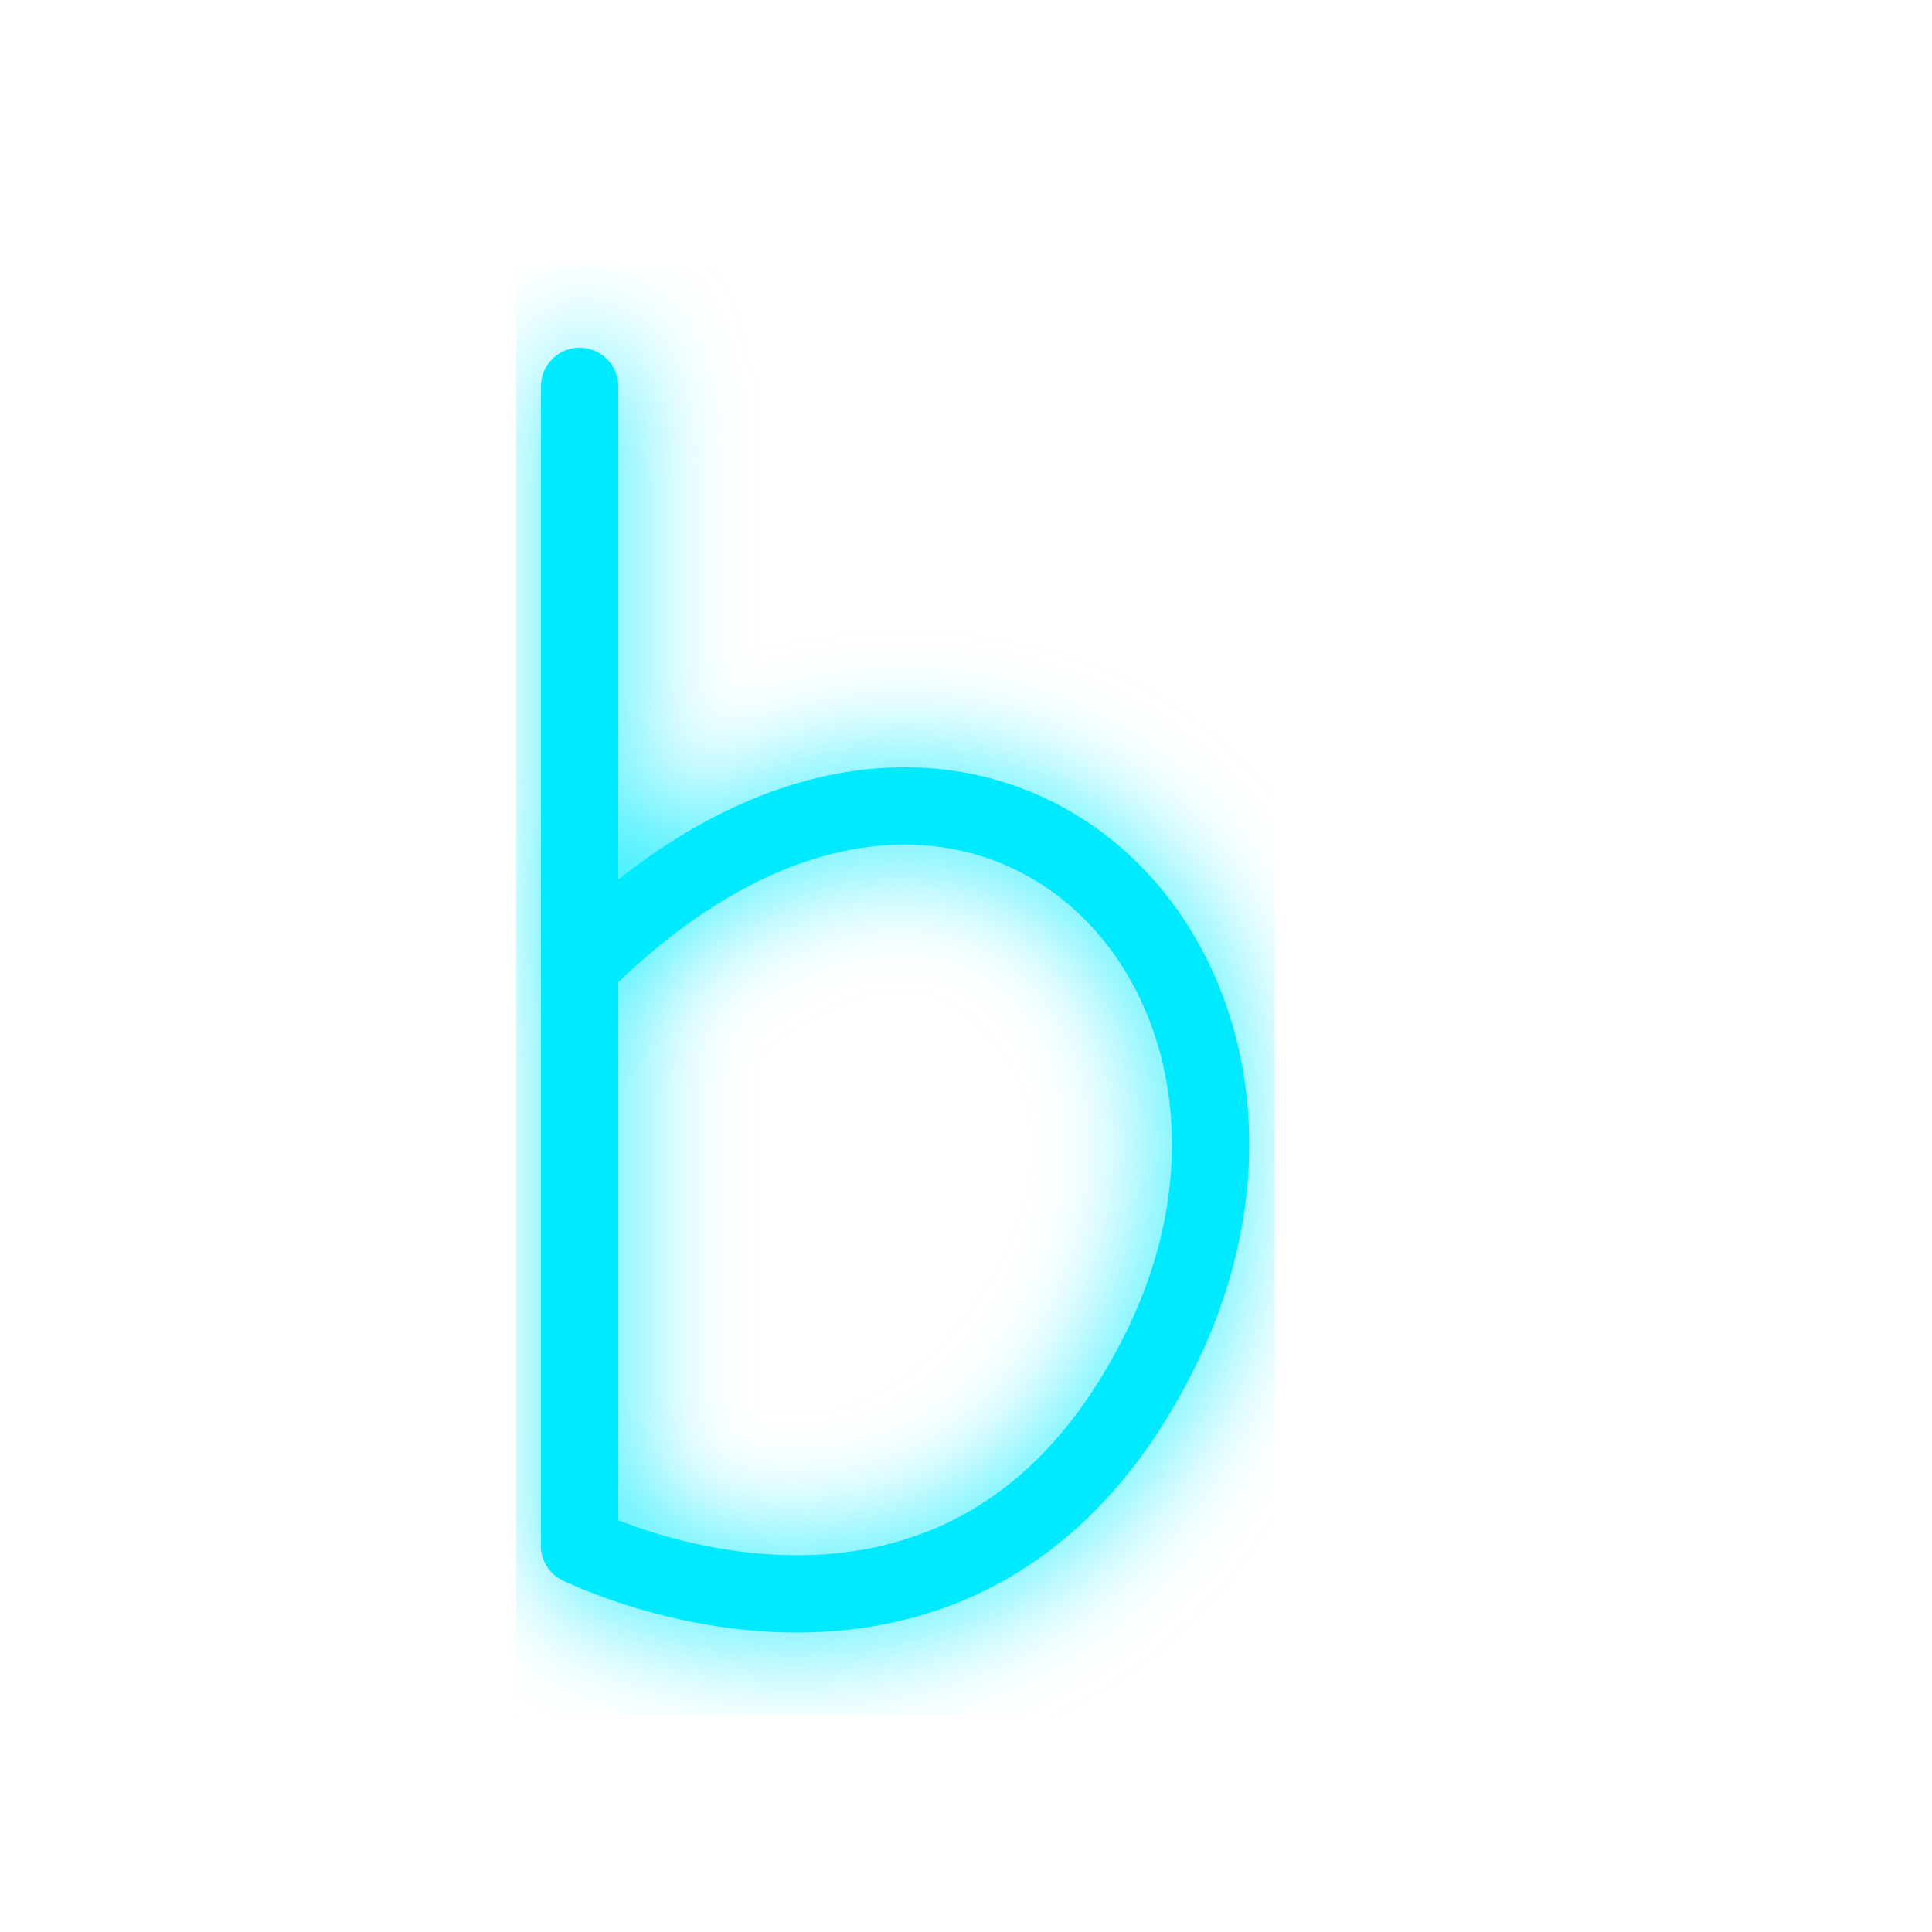
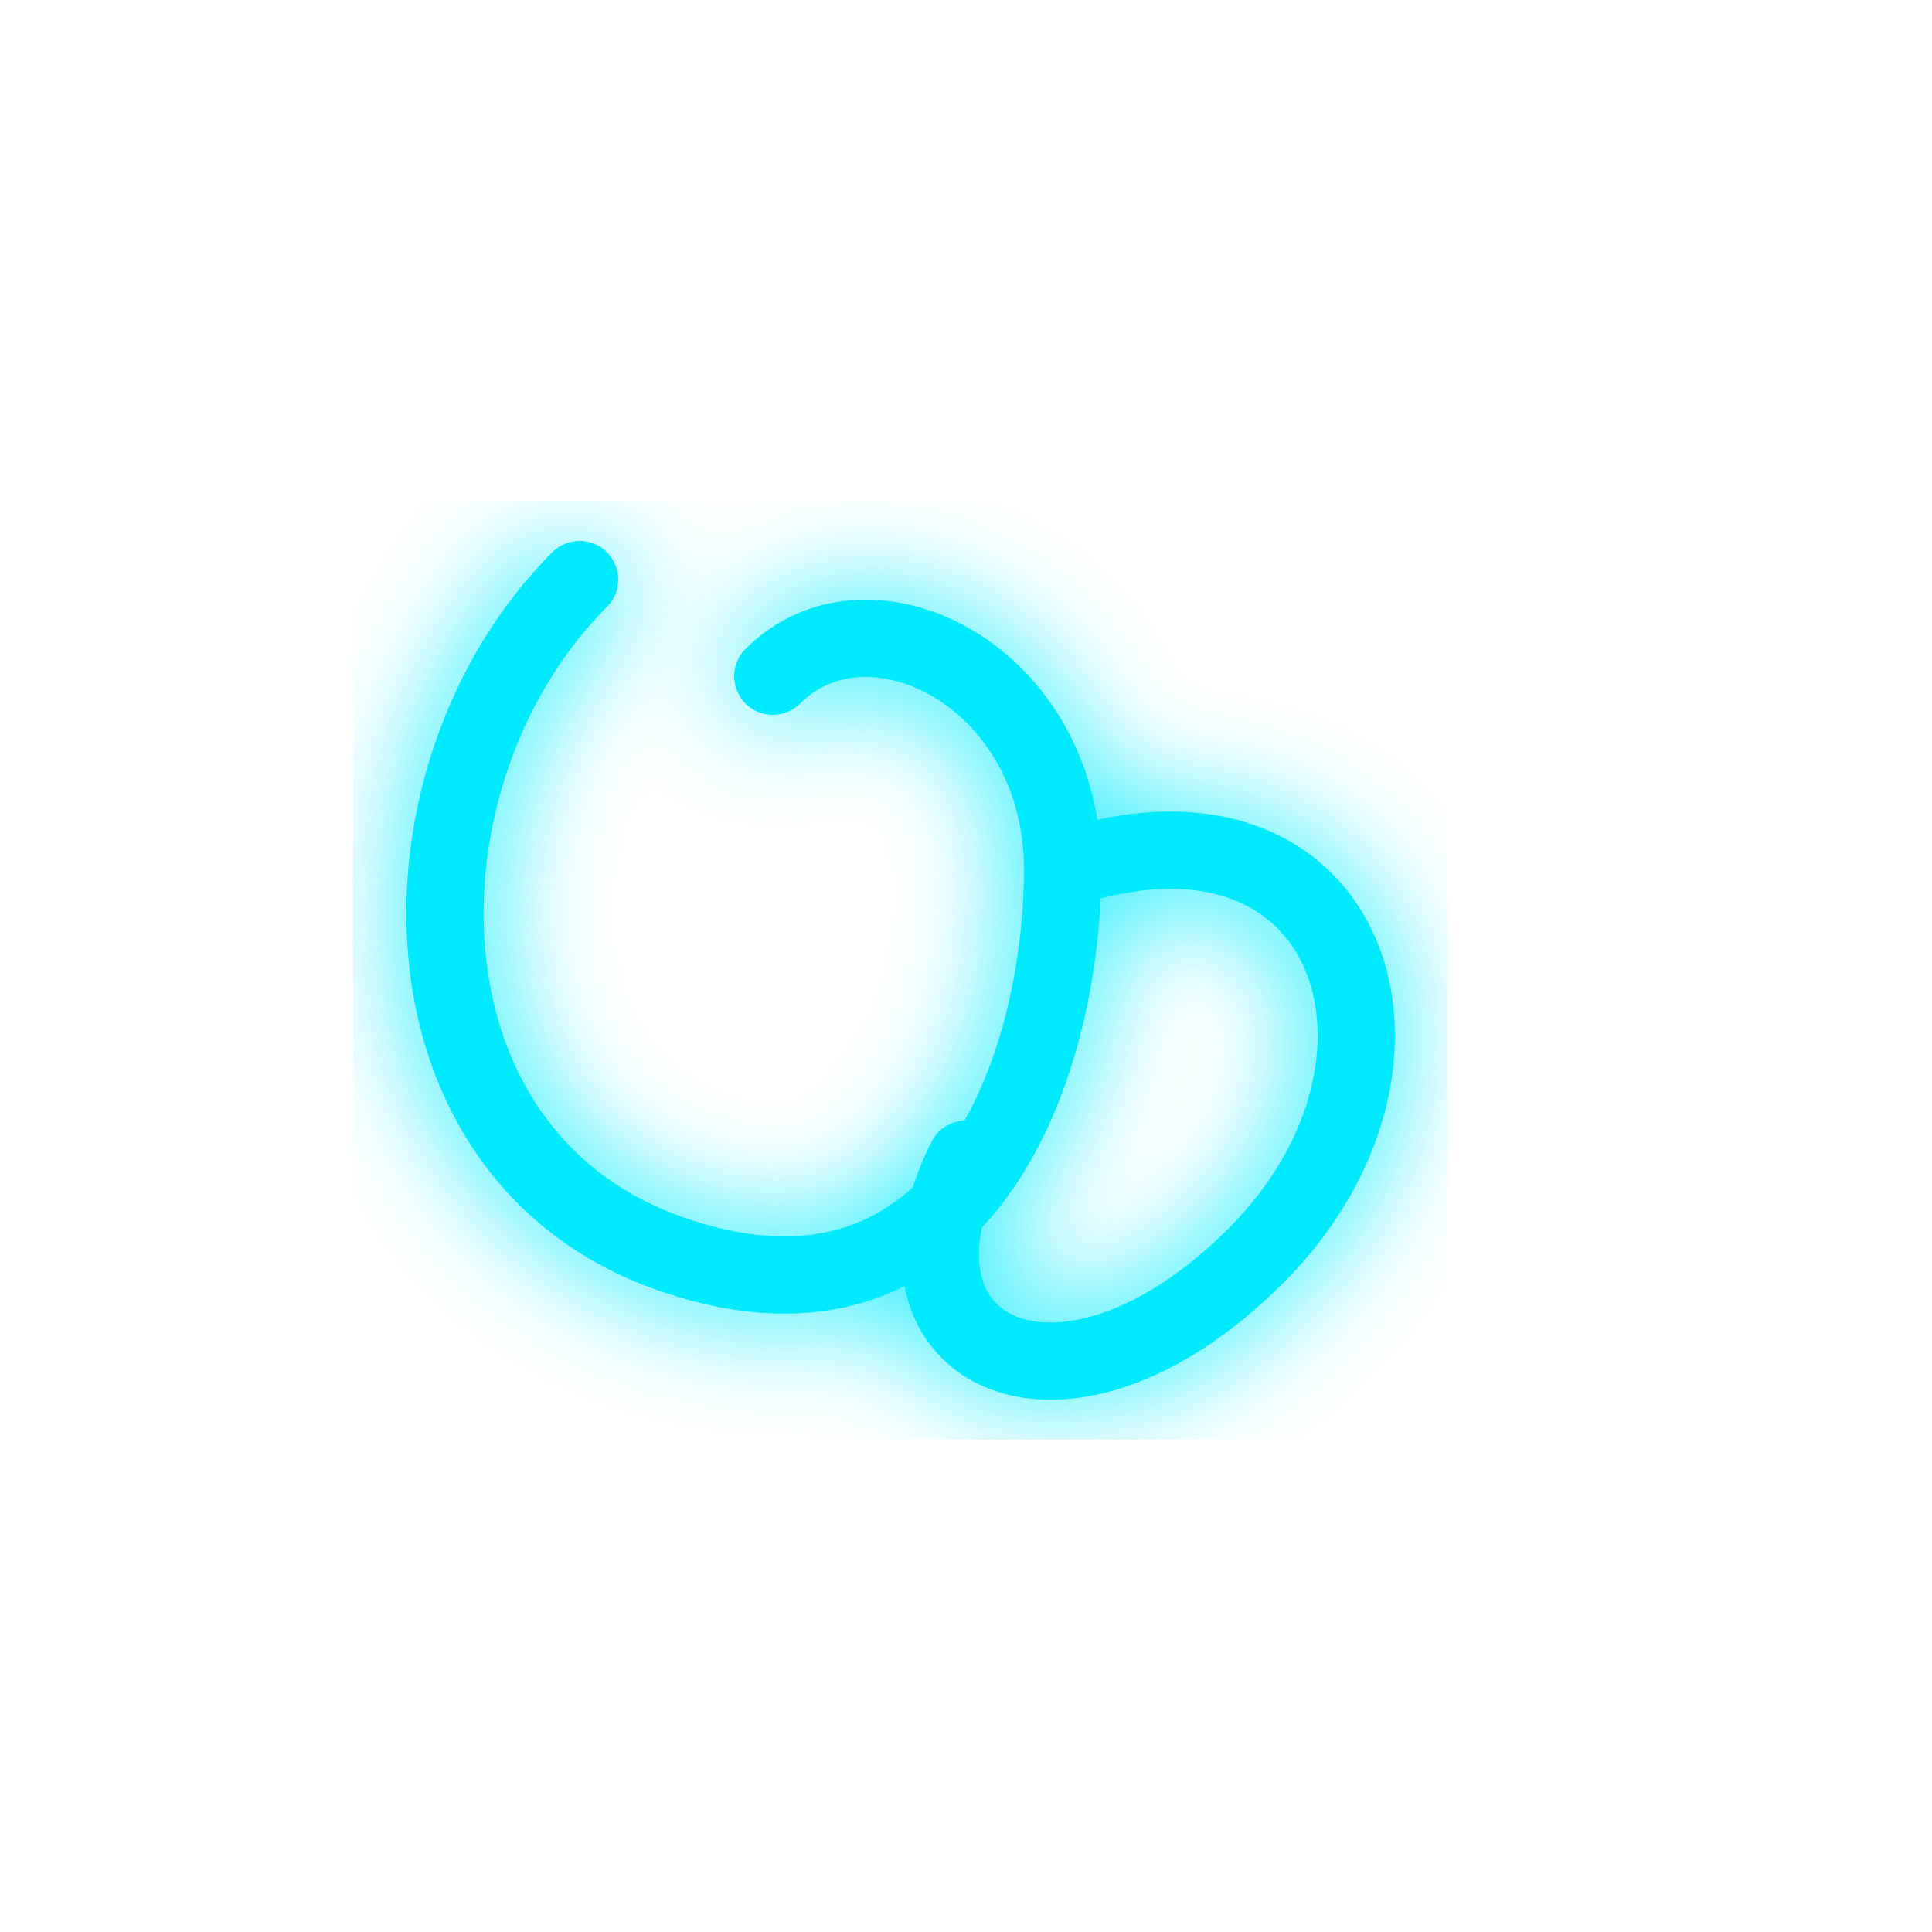
- <svg width="120" height="120" viewBox="0 0 100 100" fill="none" stroke="#00eaff" stroke-width="4" stroke-linecap="round">
-   <filter id="glow">
-     <feGaussianBlur stdDeviation="3" result="coloredBlur" />
-     <feMerge>
-       <feMergeNode in="coloredBlur" />
-       <feMergeNode in="SourceGraphic" />
-     </feMerge>
-   </filter>
+ <svg xmlns="http://www.w3.org/2000/svg" width="120" height="120" viewBox="0 0 100 100" fill="none" stroke="#00eaff" stroke-width="4" stroke-linecap="round" stroke-linejoin="round">
+   <defs>
+     <filter id="glow">
+       <feGaussianBlur stdDeviation="3" result="coloredBlur" />
+       <feMerge>
+         <feMergeNode in="coloredBlur" />
+         <feMergeNode in="SourceGraphic" />
+       </feMerge>
+     </filter>
+   </defs>
  <g filter="url(#glow)">
-     <path d="M30 20 L30 80" />
-     <path d="M30 50 C50 30, 70 50, 60 70 C50 90, 30 80, 30 80" />
+     <path d="M30 30 C20 40, 20 60, 35 65 C50 70, 55 55, 55 45 C55 35, 45 30, 40 35" />
+     <path d="M55 45 C70 40, 75 55, 65 65 C55 75, 45 70, 50 60" />
  </g>
</svg>
